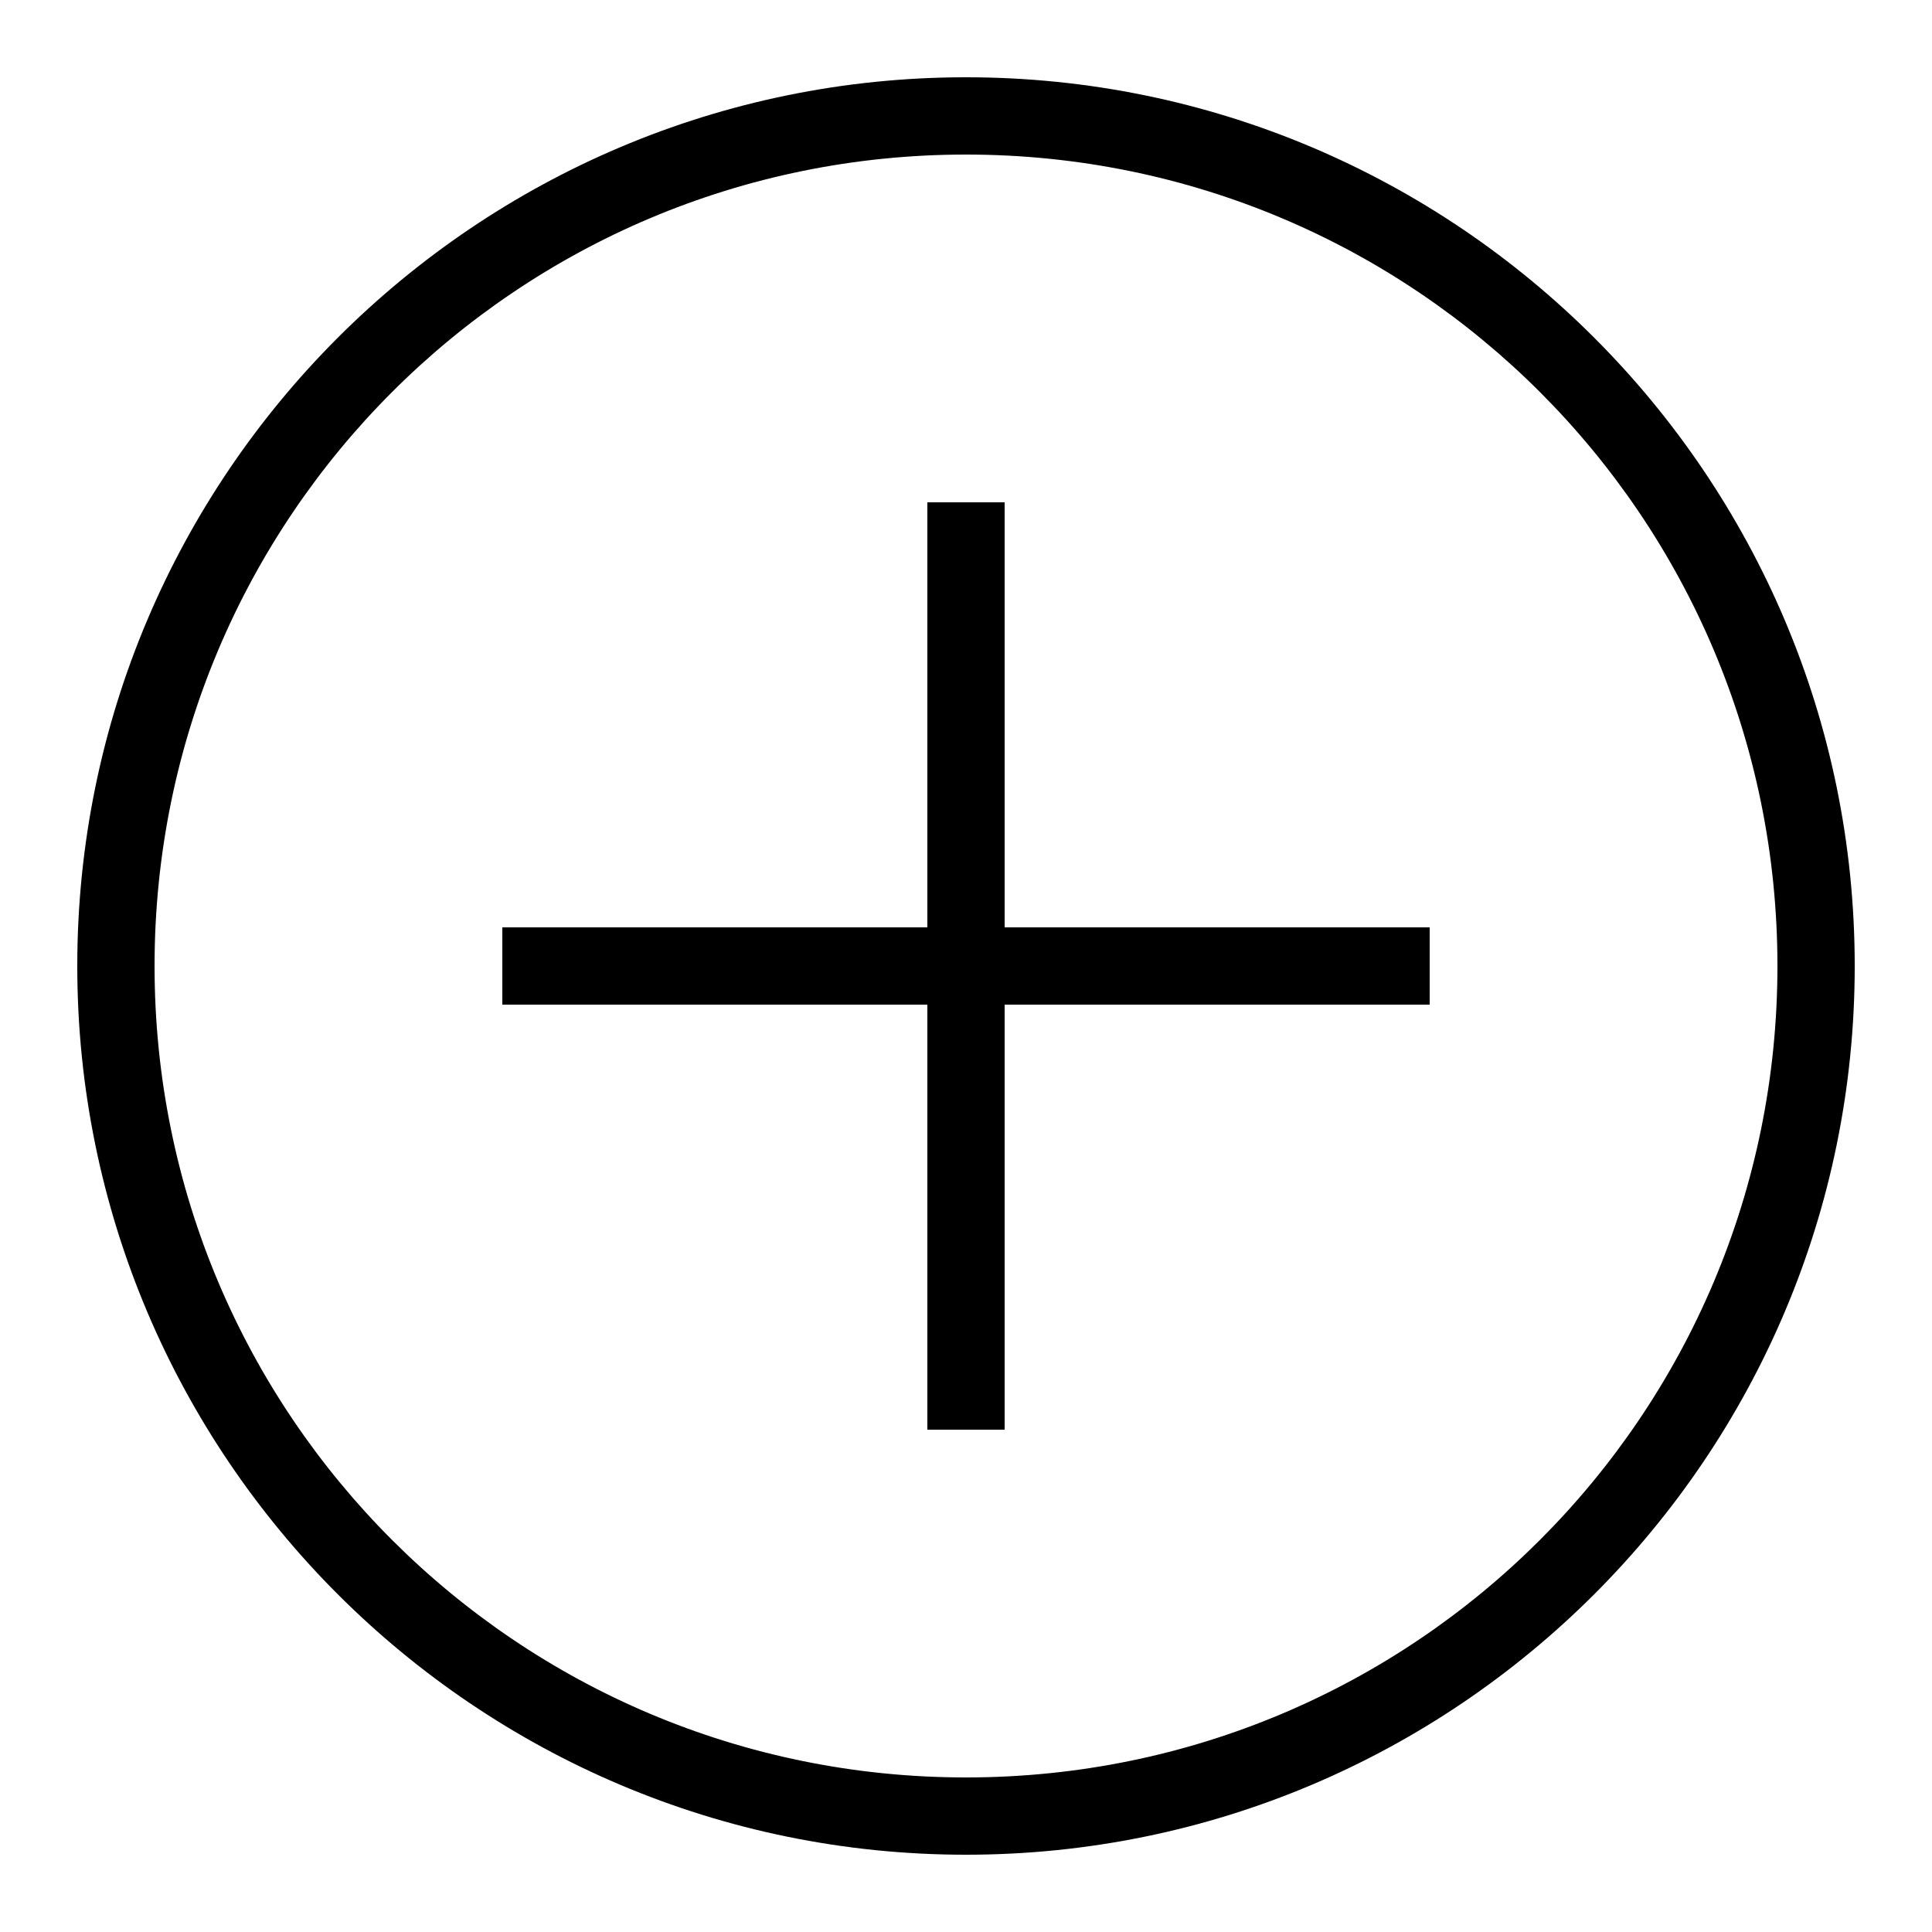
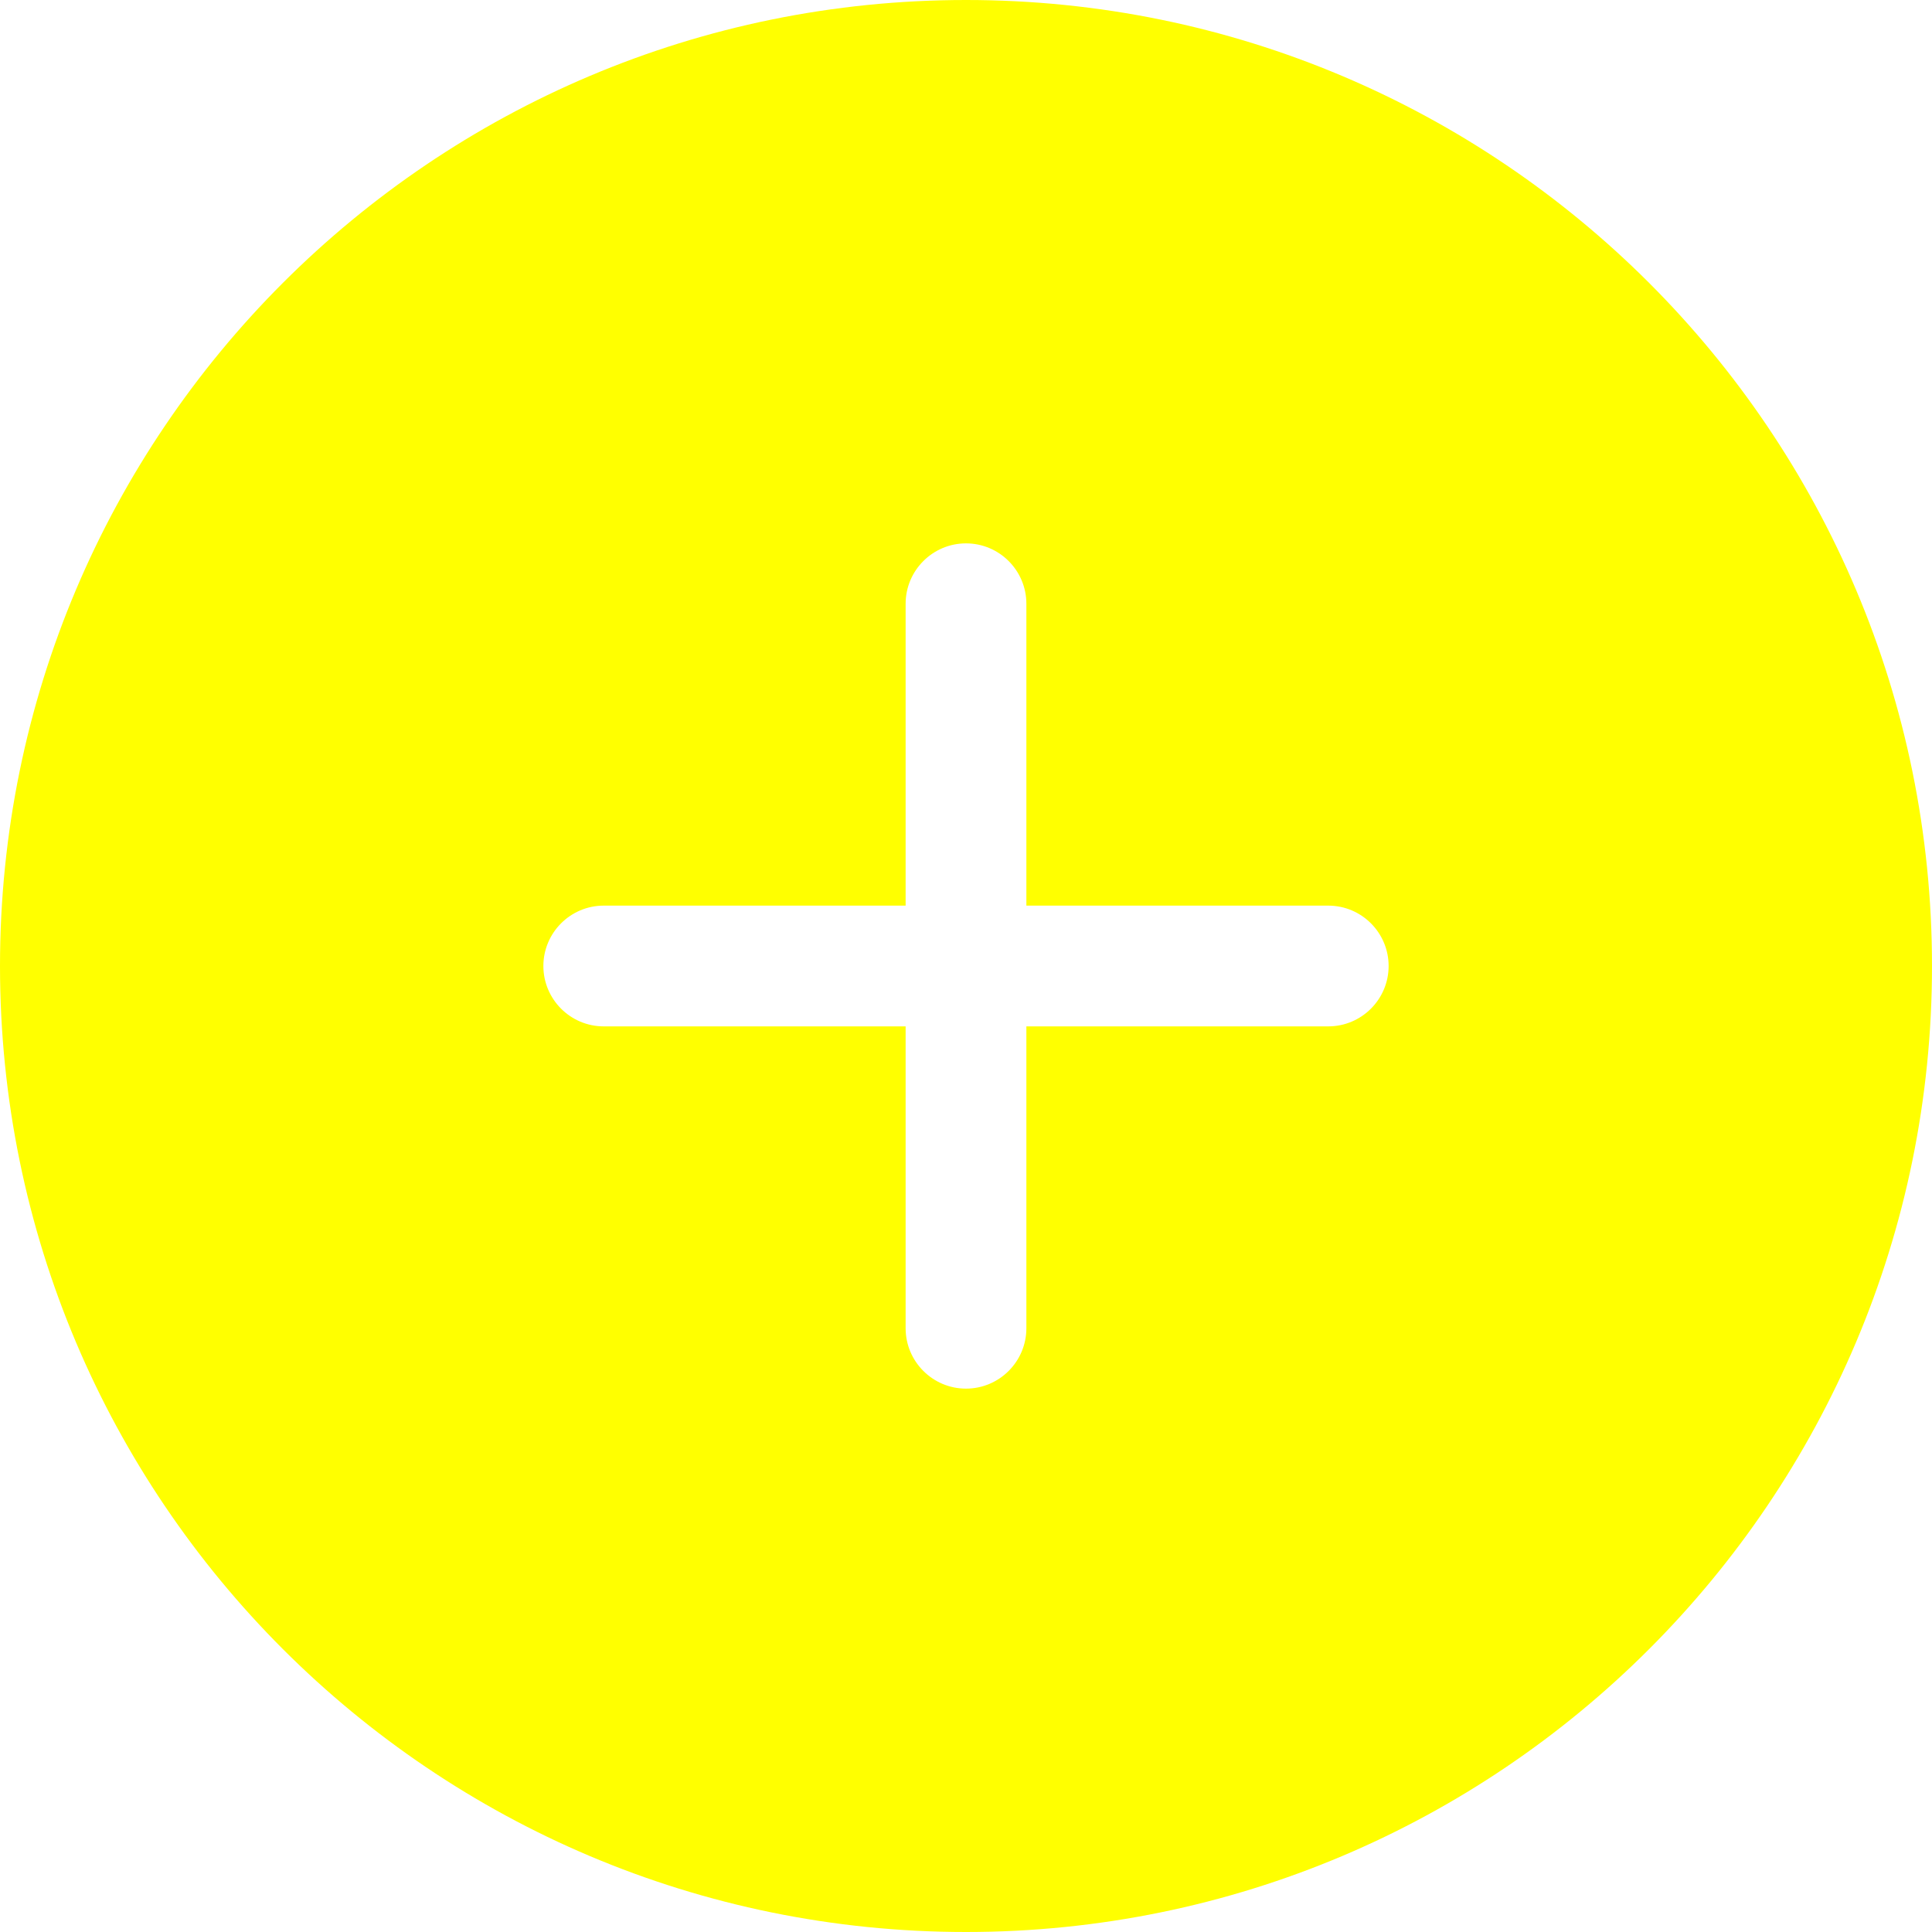
- <svg xmlns="http://www.w3.org/2000/svg" viewBox="0 0 50 50" width="50px" height="50px">
-   <path d="M 25 2 C 12.309 2 2 12.309 2 25 C 2 37.691 12.309 48 25 48 C 37.691 48 48 37.691 48 25 C 48 12.309 37.691 2 25 2 z M 25 4 C 36.61 4 46 13.39 46 25 C 46 36.61 36.61 46 25 46 C 13.39 46 4 36.61 4 25 C 4 13.39 13.39 4 25 4 z M 24 13 L 24 24 L 13 24 L 13 26 L 24 26 L 24 37 L 26 37 L 26 26 L 37 26 L 37 24 L 26 24 L 26 13 L 24 13 z" />
+ <svg xmlns="http://www.w3.org/2000/svg" width="113px" height="113px" viewBox="0 0 32 32" version="1.1" fill="#000000" stroke="#000000">
+   <g id="SVGRepo_bgCarrier" stroke-width="0" />
+   <g id="SVGRepo_tracerCarrier" stroke-linecap="round" stroke-linejoin="round" />
+   <g id="SVGRepo_iconCarrier">
+     <defs> </defs>
+     <g id="Page-1" stroke="none" stroke-width="1" fill="none" fill-rule="evenodd">
+       <g id="Icon-Set-Filled" transform="translate(-466, -1089)" fill="#ffff00">
+         <path d="M488,1106 L483,1106 L483,1111 C483,1111.55 482.553,1112 482,1112 C481.447,1112 481,1111.55 481,1111 L481,1106 L476,1106 C475.447,1106 475,1105.55 475,1105 C475,1104.45 475.447,1104 476,1104 L481,1104 L481,1099 C481,1098.45 481.447,1098 482,1098 C482.553,1098 483,1098.45 483,1099 L483,1104 L488,1104 C488.553,1104 489,1104.45 489,1105 C489,1105.55 488.553,1106 488,1106 L488,1106 Z M482,1089 C473.163,1089 466,1096.16 466,1105 C466,1113.84 473.163,1121 482,1121 C490.837,1121 498,1113.84 498,1105 C498,1096.16 490.837,1089 482,1089 L482,1089 Z" id="plus-circle"> </path>
+       </g>
+     </g>
+   </g>
</svg>
